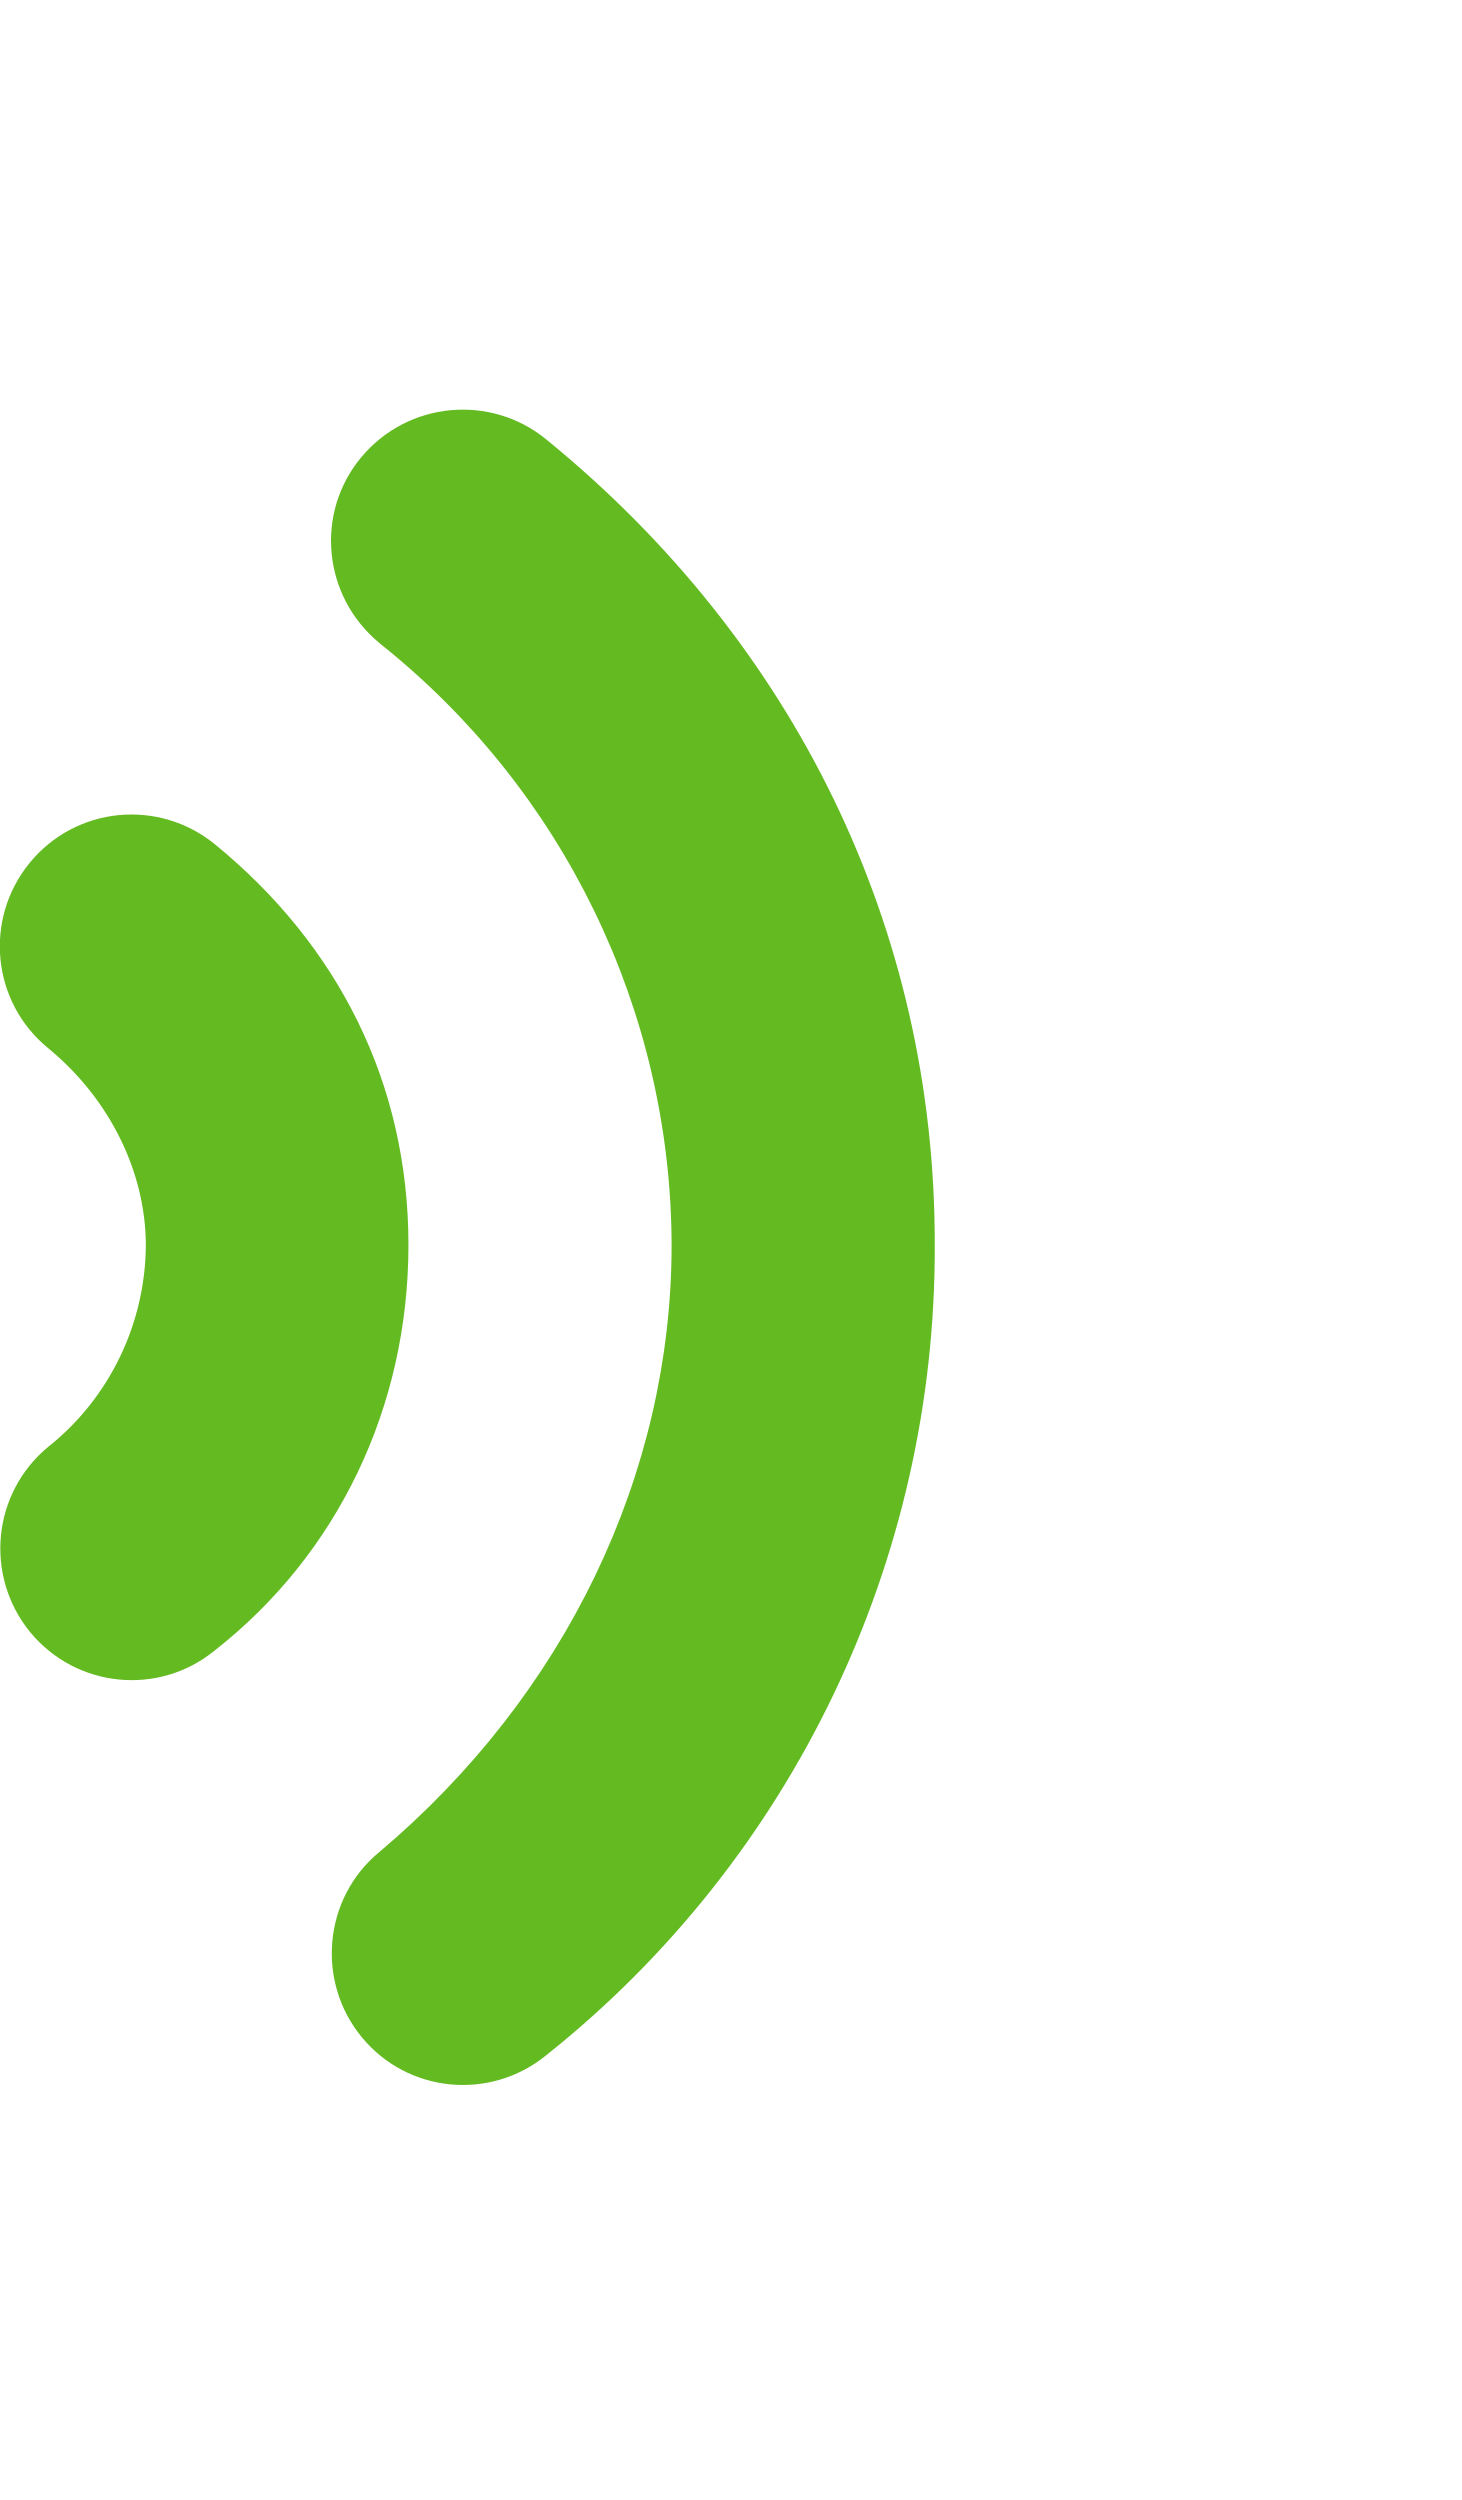
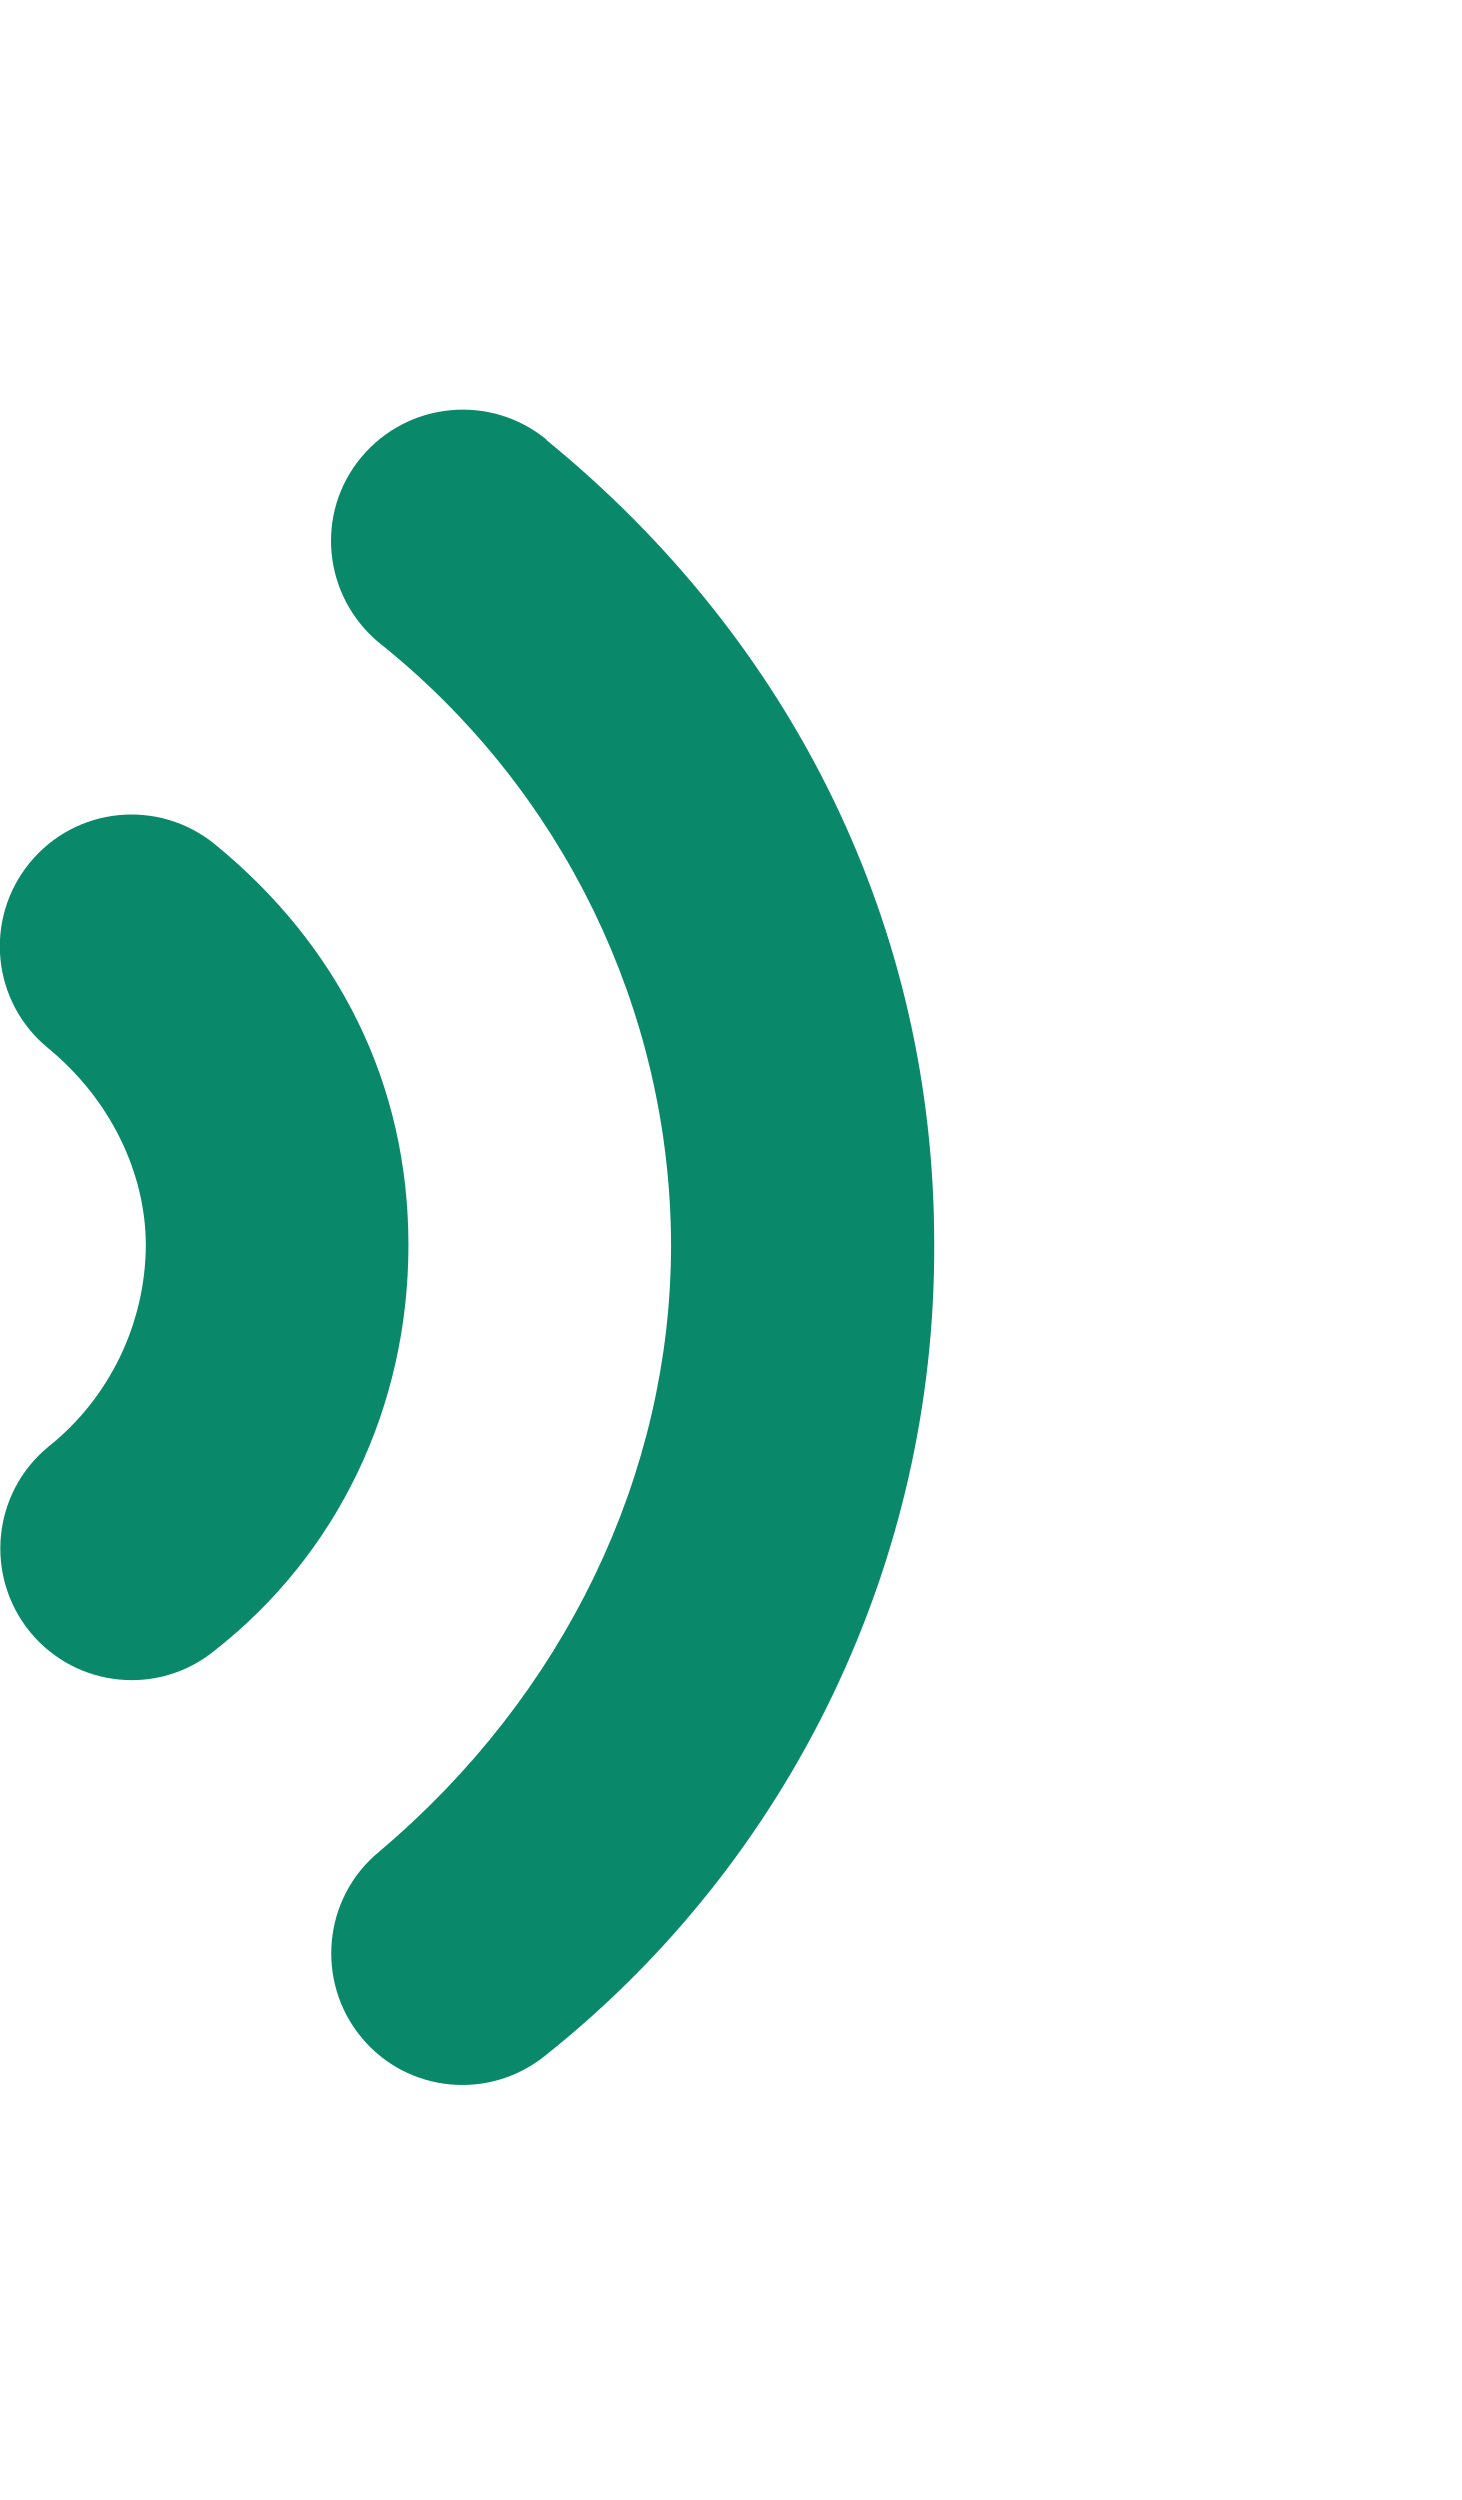
- <svg xmlns="http://www.w3.org/2000/svg" version="1.1" id="圖層_1" x="0px" y="0px" viewBox="0 0 266.6 456" style="enable-background:new 0 0 266.6 456;" xml:space="preserve">
-   <style type="text/css">
- 	.st0{fill:#63BA21;}
- </style>
-   <path class="st0" d="M39.2,154c-10.3-8.4-25.4-6.9-33.8,3.4c-8.4,10.3-6.9,25.4,3.4,33.8c11.3,9.3,17.8,22.7,17.8,36  C26.5,241.4,20,255,8.8,263.9c-10.2,8.4-11.7,23.5-3.3,33.8c8.4,10.2,23.4,11.7,33.6,3.4c22.5-17.6,35.4-44.5,35.4-74  S61.7,172.4,39.2,154z" />
-   <path class="st0" d="M99.7,80.2c-10.2-8.4-25.3-7-33.8,3.2s-7,25.3,3.2,33.8l0.1,0.1c33.5,26.6,53.2,67,53.3,109.8  c0,41.8-19.4,82.1-53.3,110.7c-10.2,8.4-11.6,23.6-3.2,33.8c8.4,10.2,23.4,11.6,33.6,3.3c45-35.8,71.1-90.3,70.9-147.8  C170.6,169.2,144.8,117,99.7,80.2z" />
+ <svg xmlns="http://www.w3.org/2000/svg" id="_圖層_1" data-name="圖層_1" version="1.1" viewBox="0 0 266.6 456">
+   <defs>
+     <style>
+       .st0 {
+         fill: #09896a;
+       }
+     </style>
+   </defs>
+   <path class="st0" d="M39.2,154c-10.3-8.4-25.4-6.9-33.8,3.4-8.4,10.3-6.9,25.4,3.4,33.8,11.3,9.3,17.8,22.7,17.8,36-.1,14.2-6.6,27.8-17.8,36.7-10.2,8.4-11.7,23.5-3.3,33.8,8.4,10.2,23.4,11.7,33.6,3.4,22.5-17.6,35.4-44.5,35.4-74s-12.8-54.7-35.3-73.1Z" />
+   <path class="st0" d="M99.7,80.2c-10.2-8.4-25.3-7-33.8,3.2s-7,25.3,3.2,33.8h0c33.5,26.7,53.2,67.1,53.3,109.9,0,41.8-19.4,82.1-53.3,110.7-10.2,8.4-11.6,23.6-3.2,33.8,8.4,10.2,23.4,11.6,33.6,3.3,45-35.8,71.1-90.3,70.9-147.8.1-57.9-25.7-110.1-70.8-146.9Z" />
</svg>
